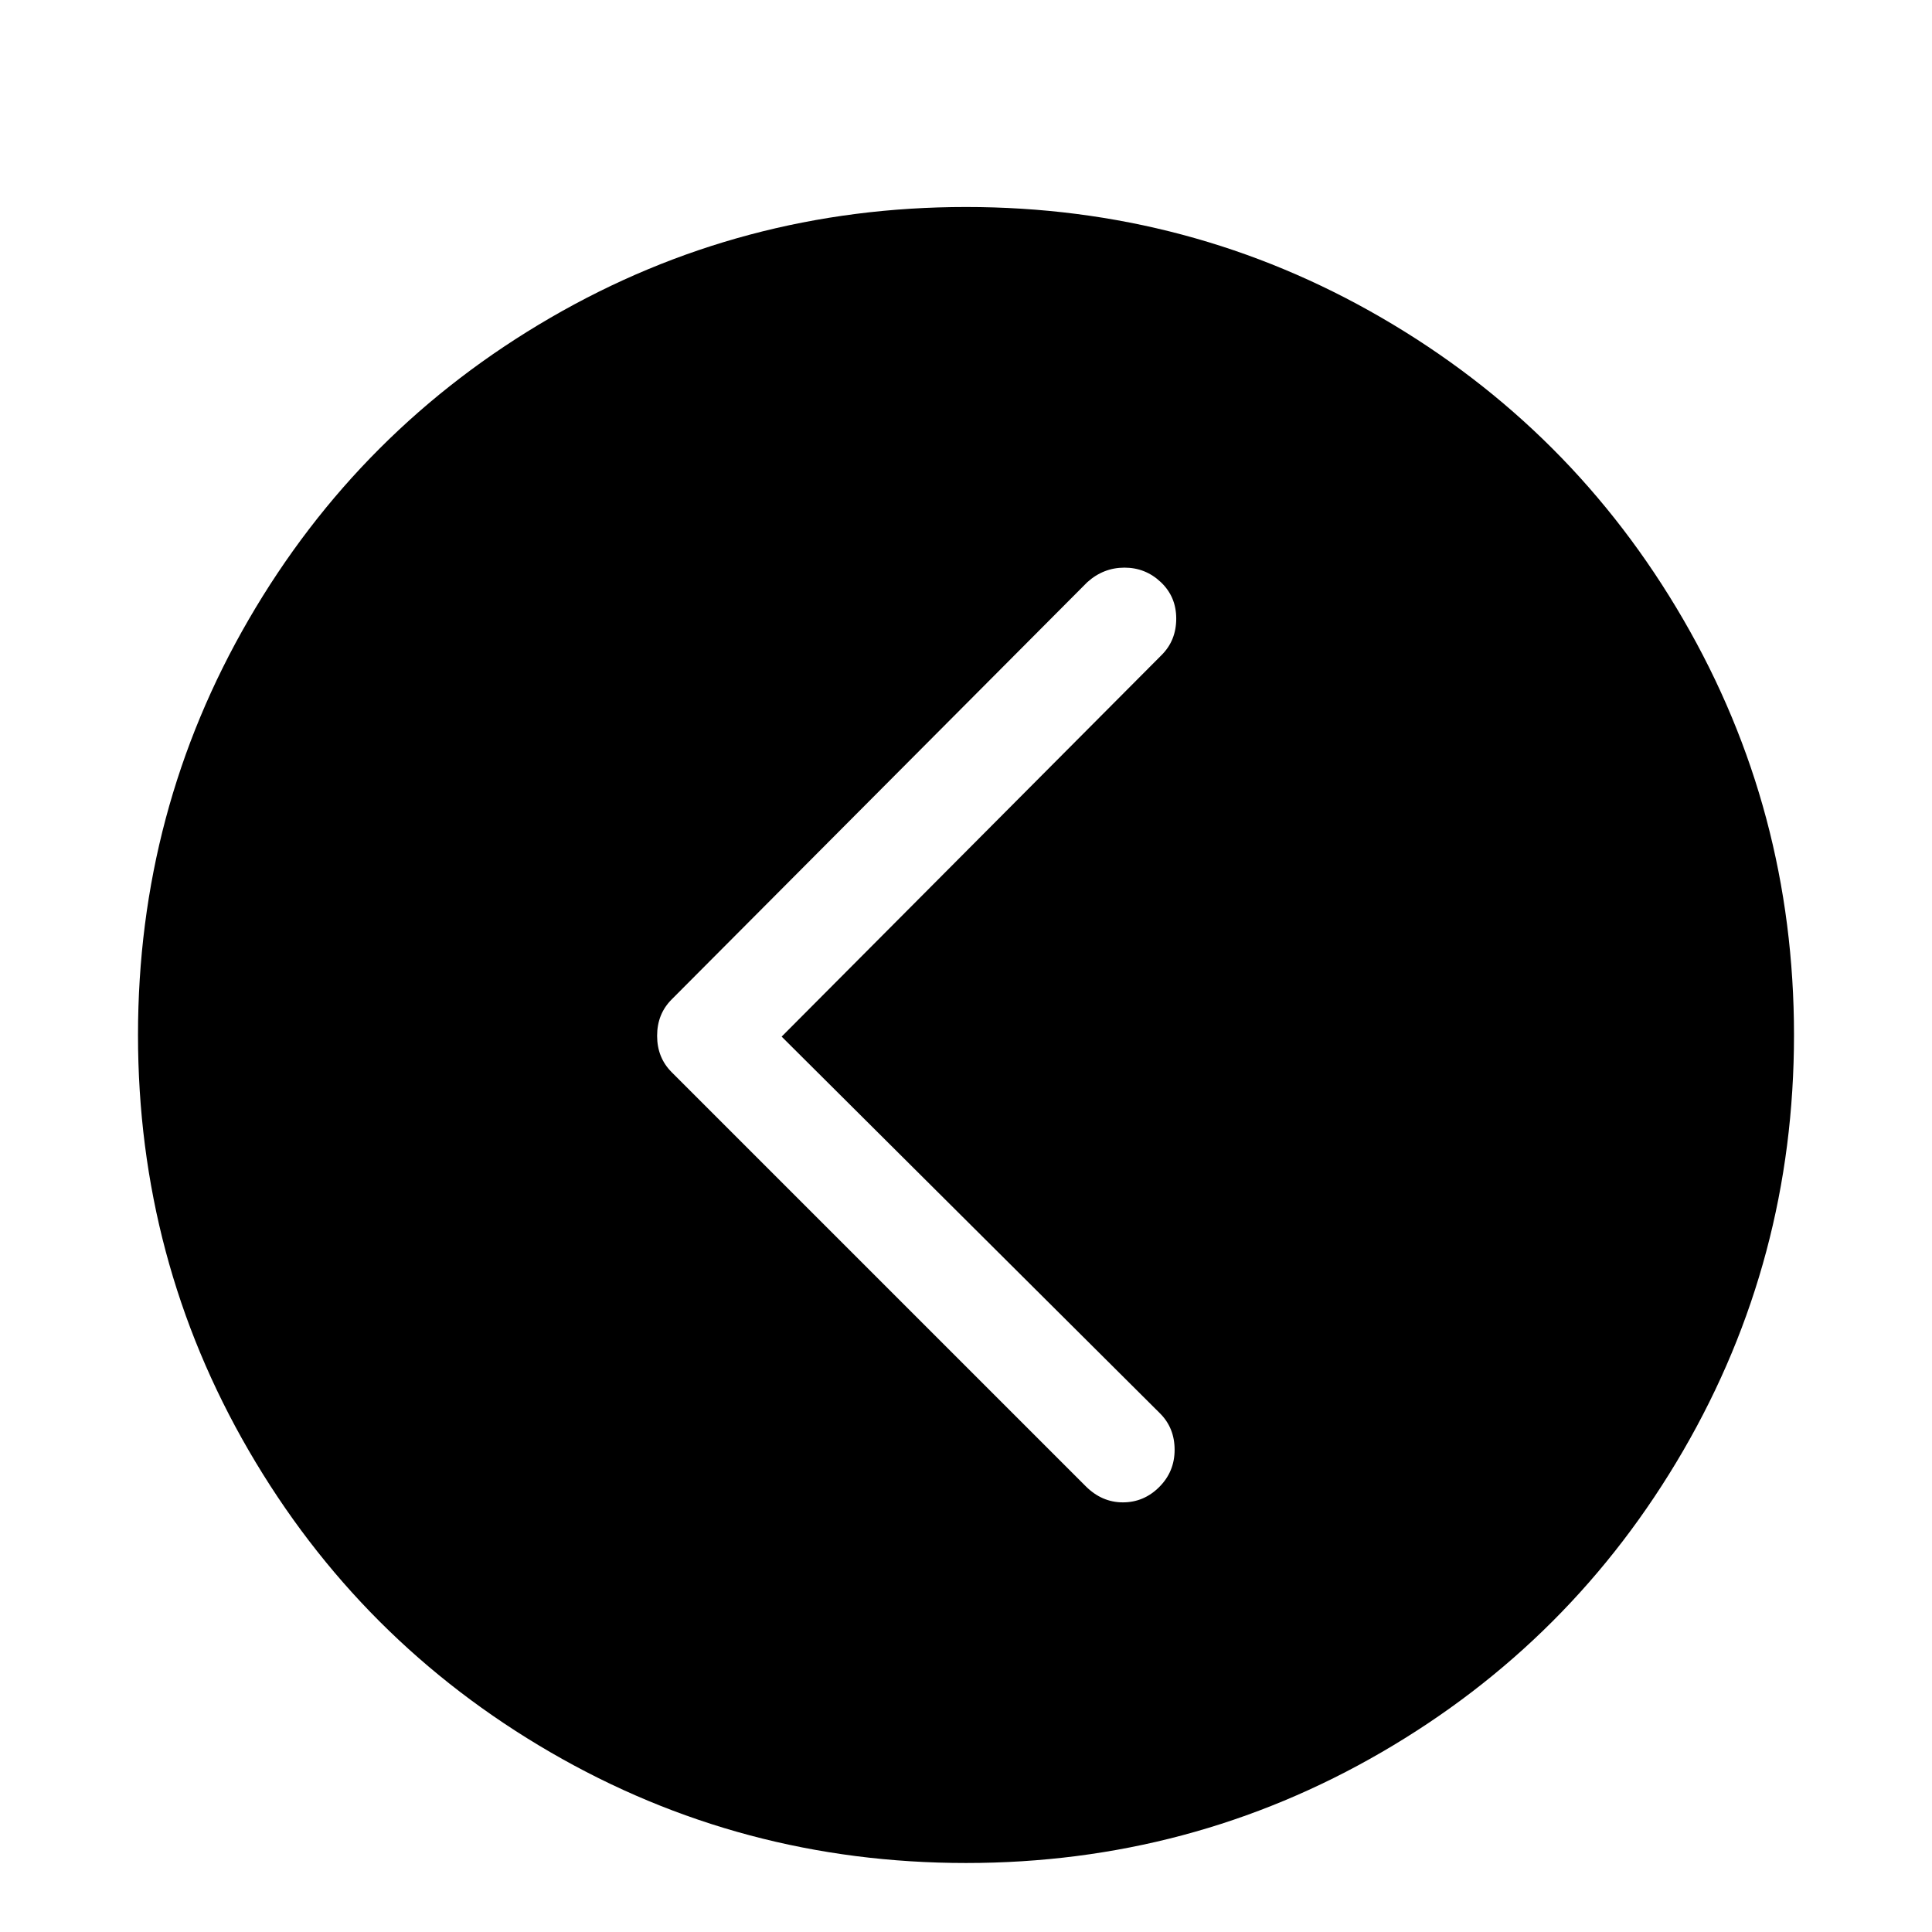
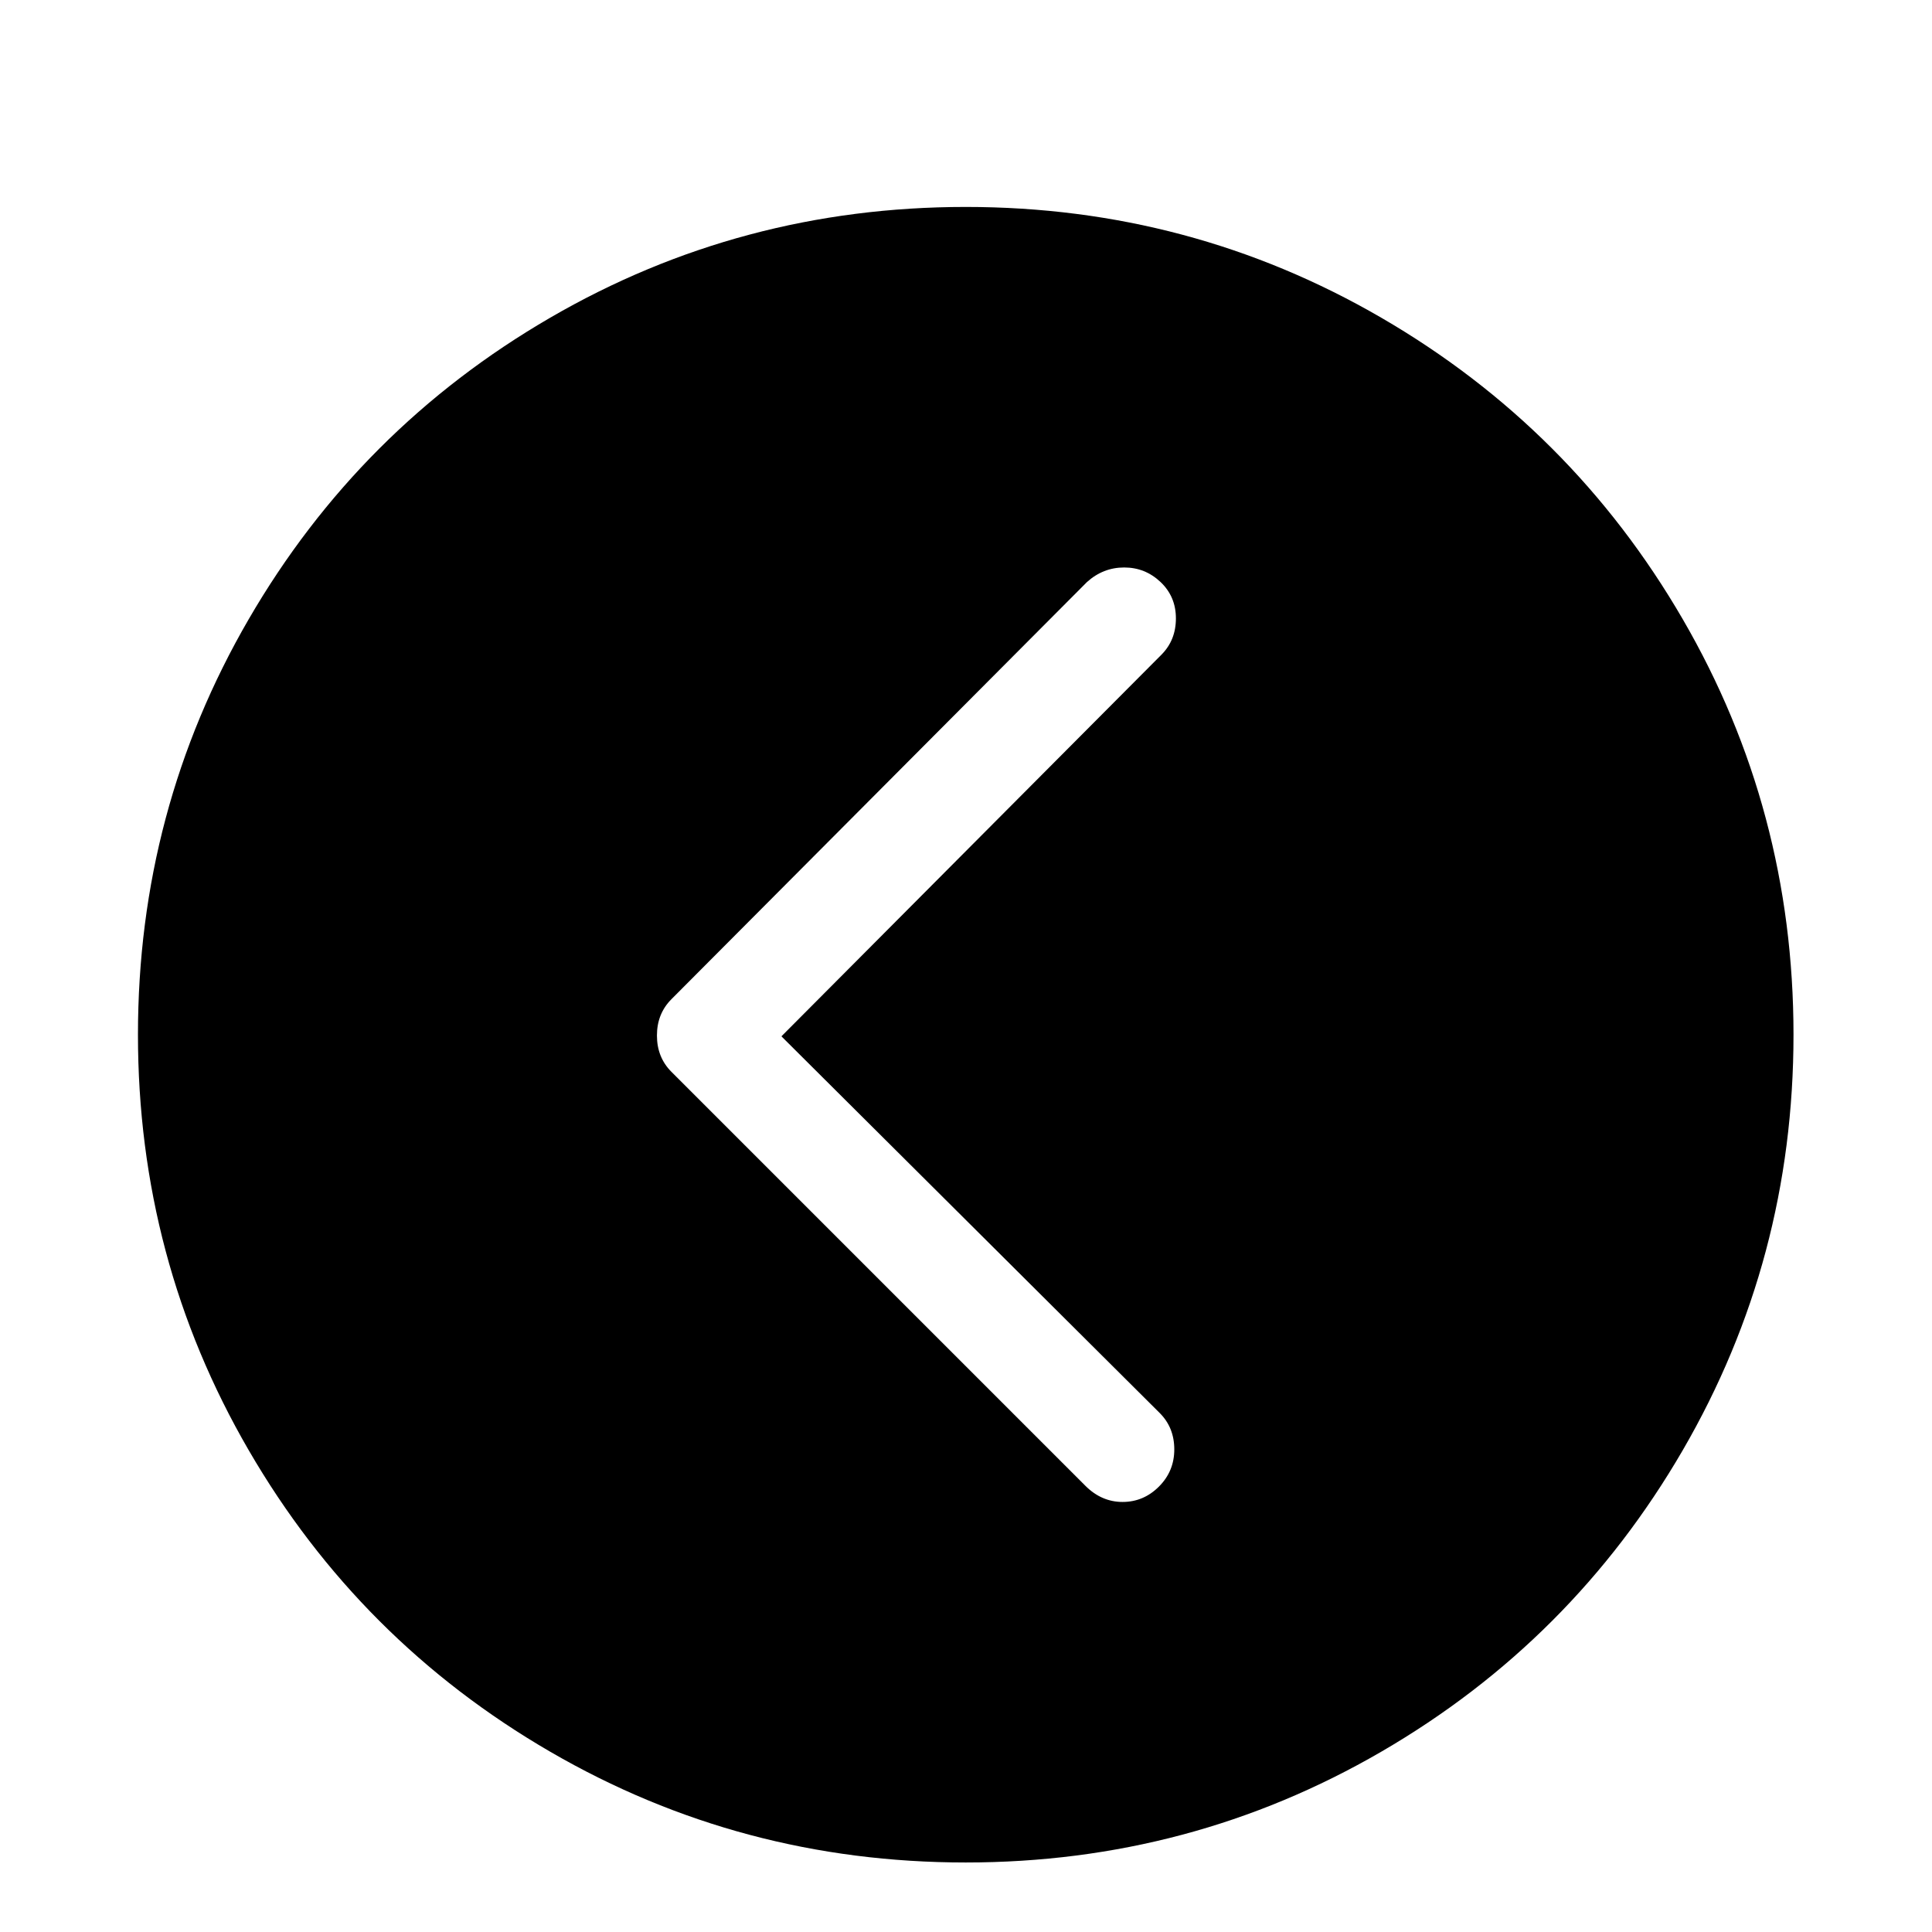
- <svg xmlns="http://www.w3.org/2000/svg" viewBox="0 0 1194.667 1194.667">
+ <svg xmlns="http://www.w3.org/2000/svg" viewBox="0 0 1195 1195">
  <path d="M597.333 128q-139 0-257 68.5T153.833 383t-68.5 257 68.5 257 186.5 186.5 257 68.5 257-68.5 186.5-186.5 68.5-257-68.5-257-186.5-186.5-257-68.5zm120 746q9 9 9 22.5t-9.5 23-22.5 9.5-23-10l-256-256q-9-9-9-22.5t9-22.5l257-258q10-9 23-9t22.5 9 9.5 22.5-9 22.5l-235 236z" />
</svg>
